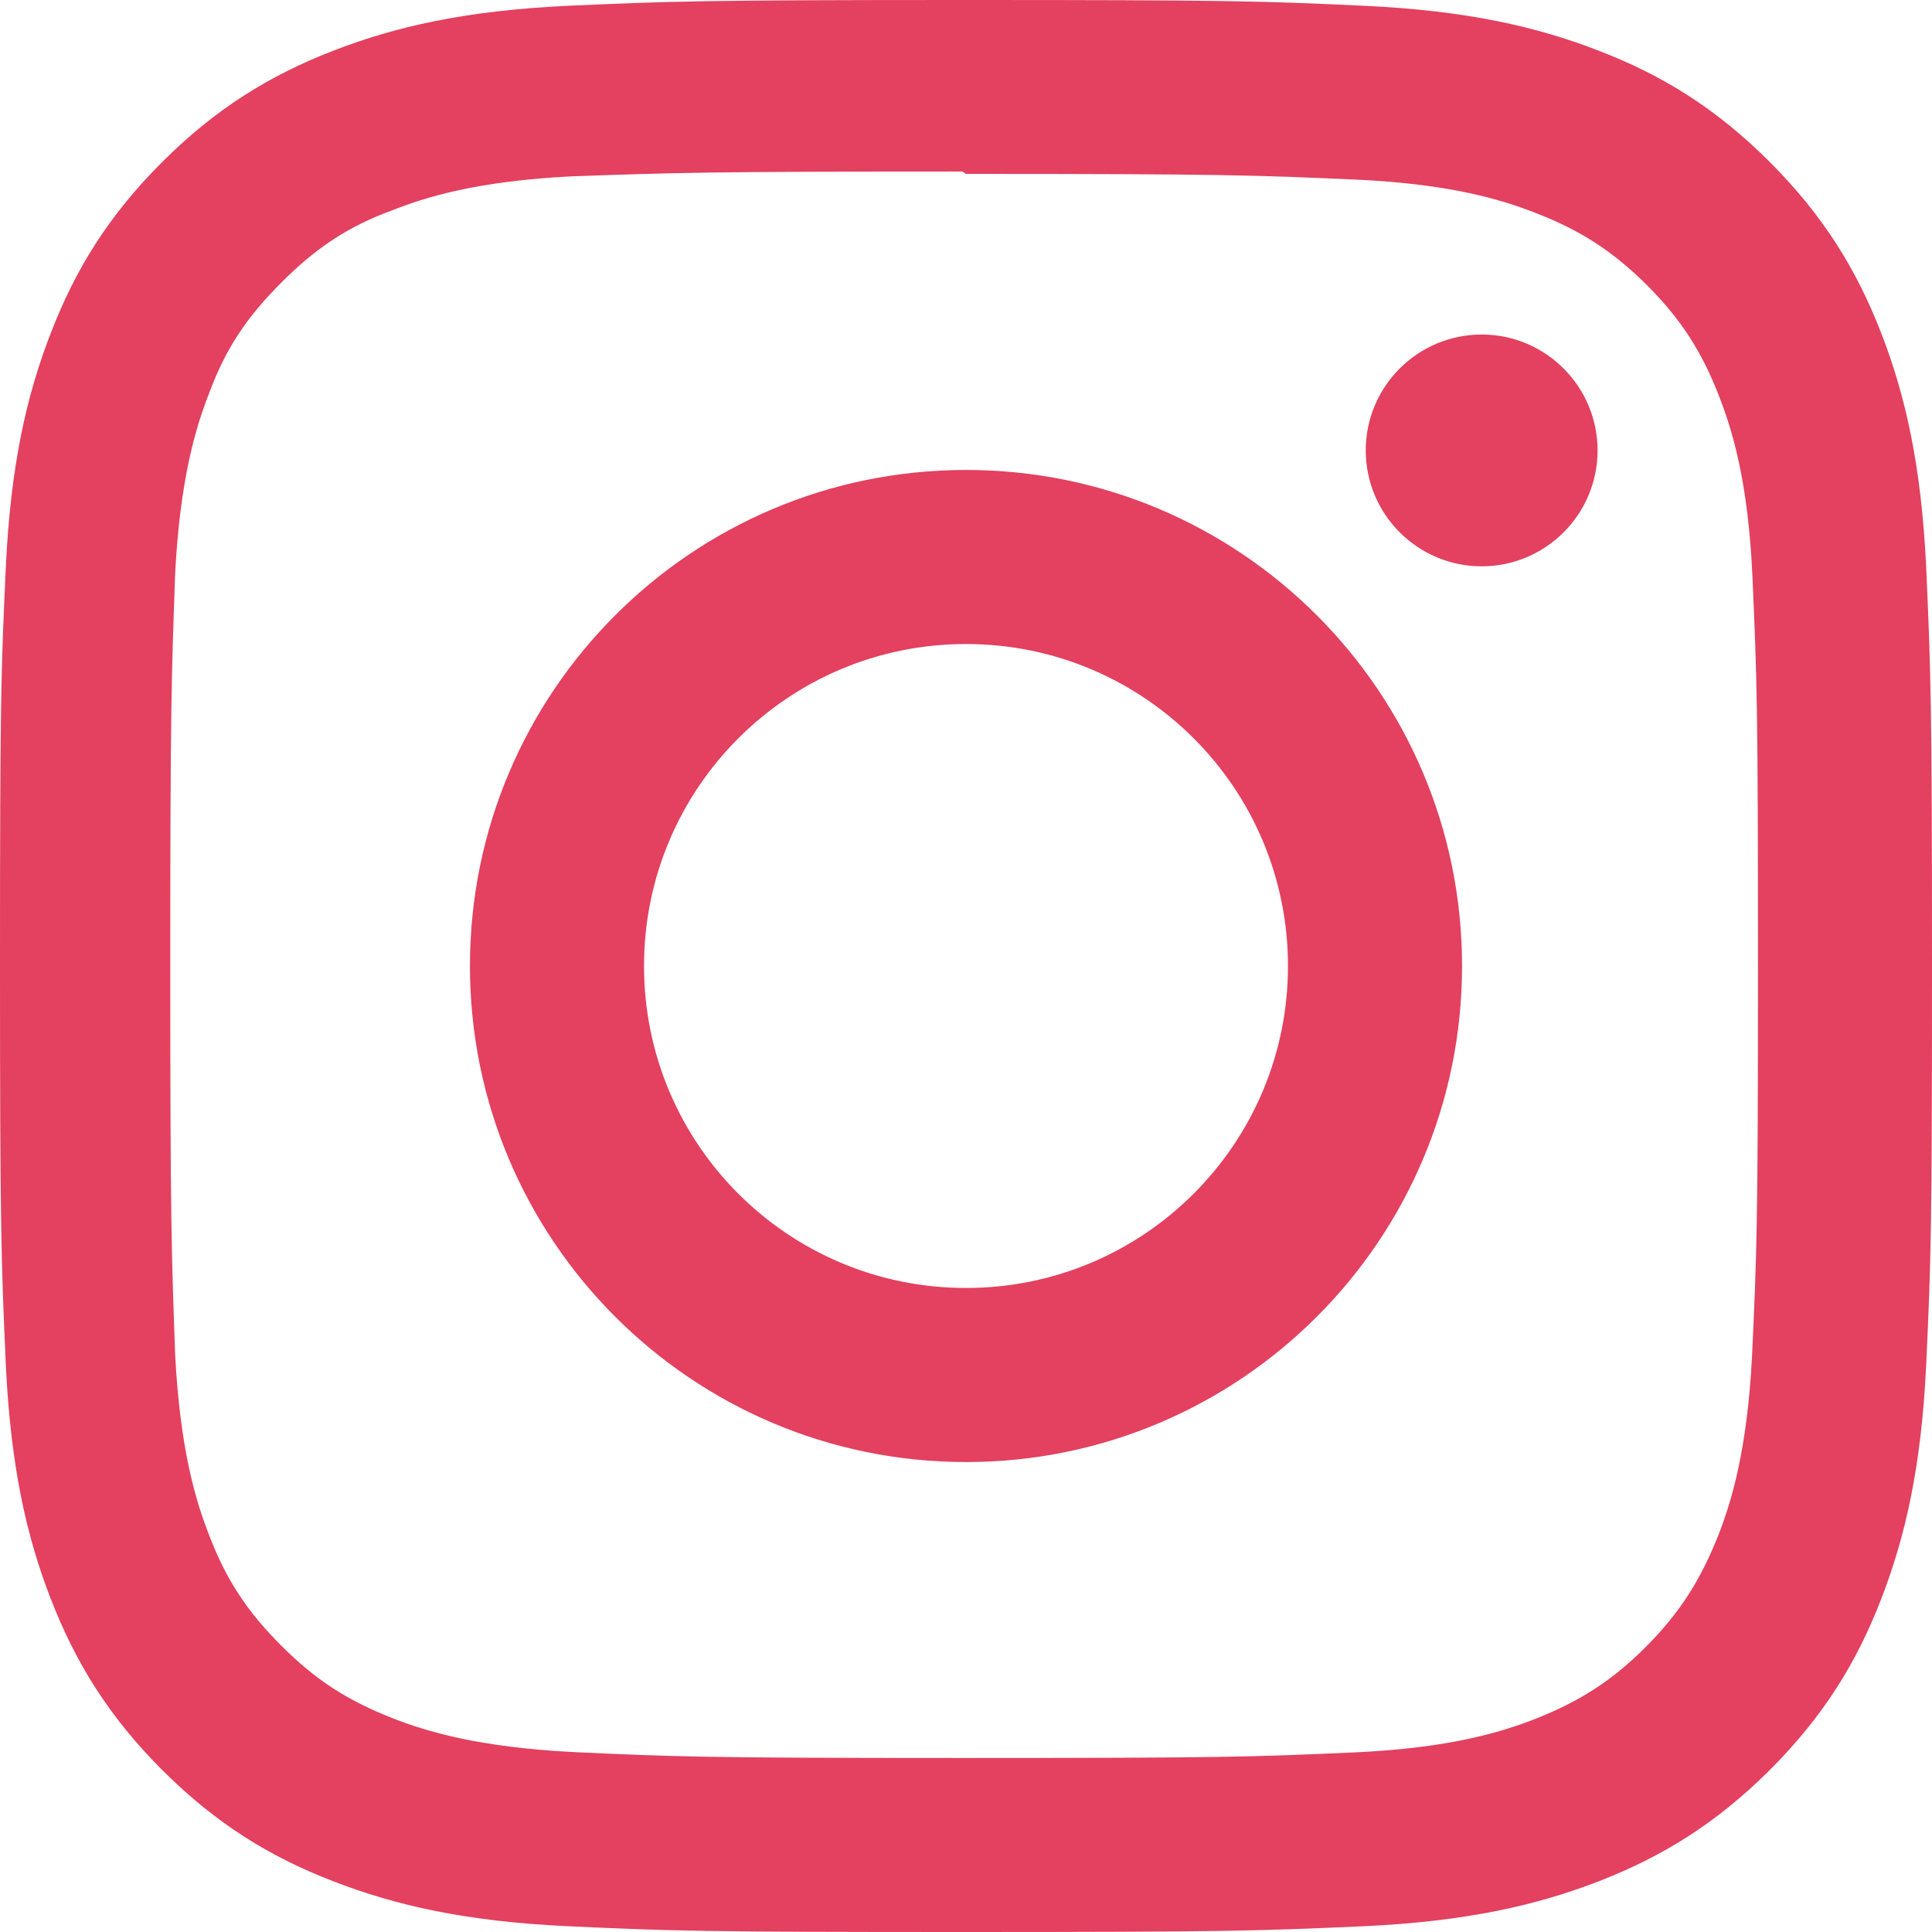
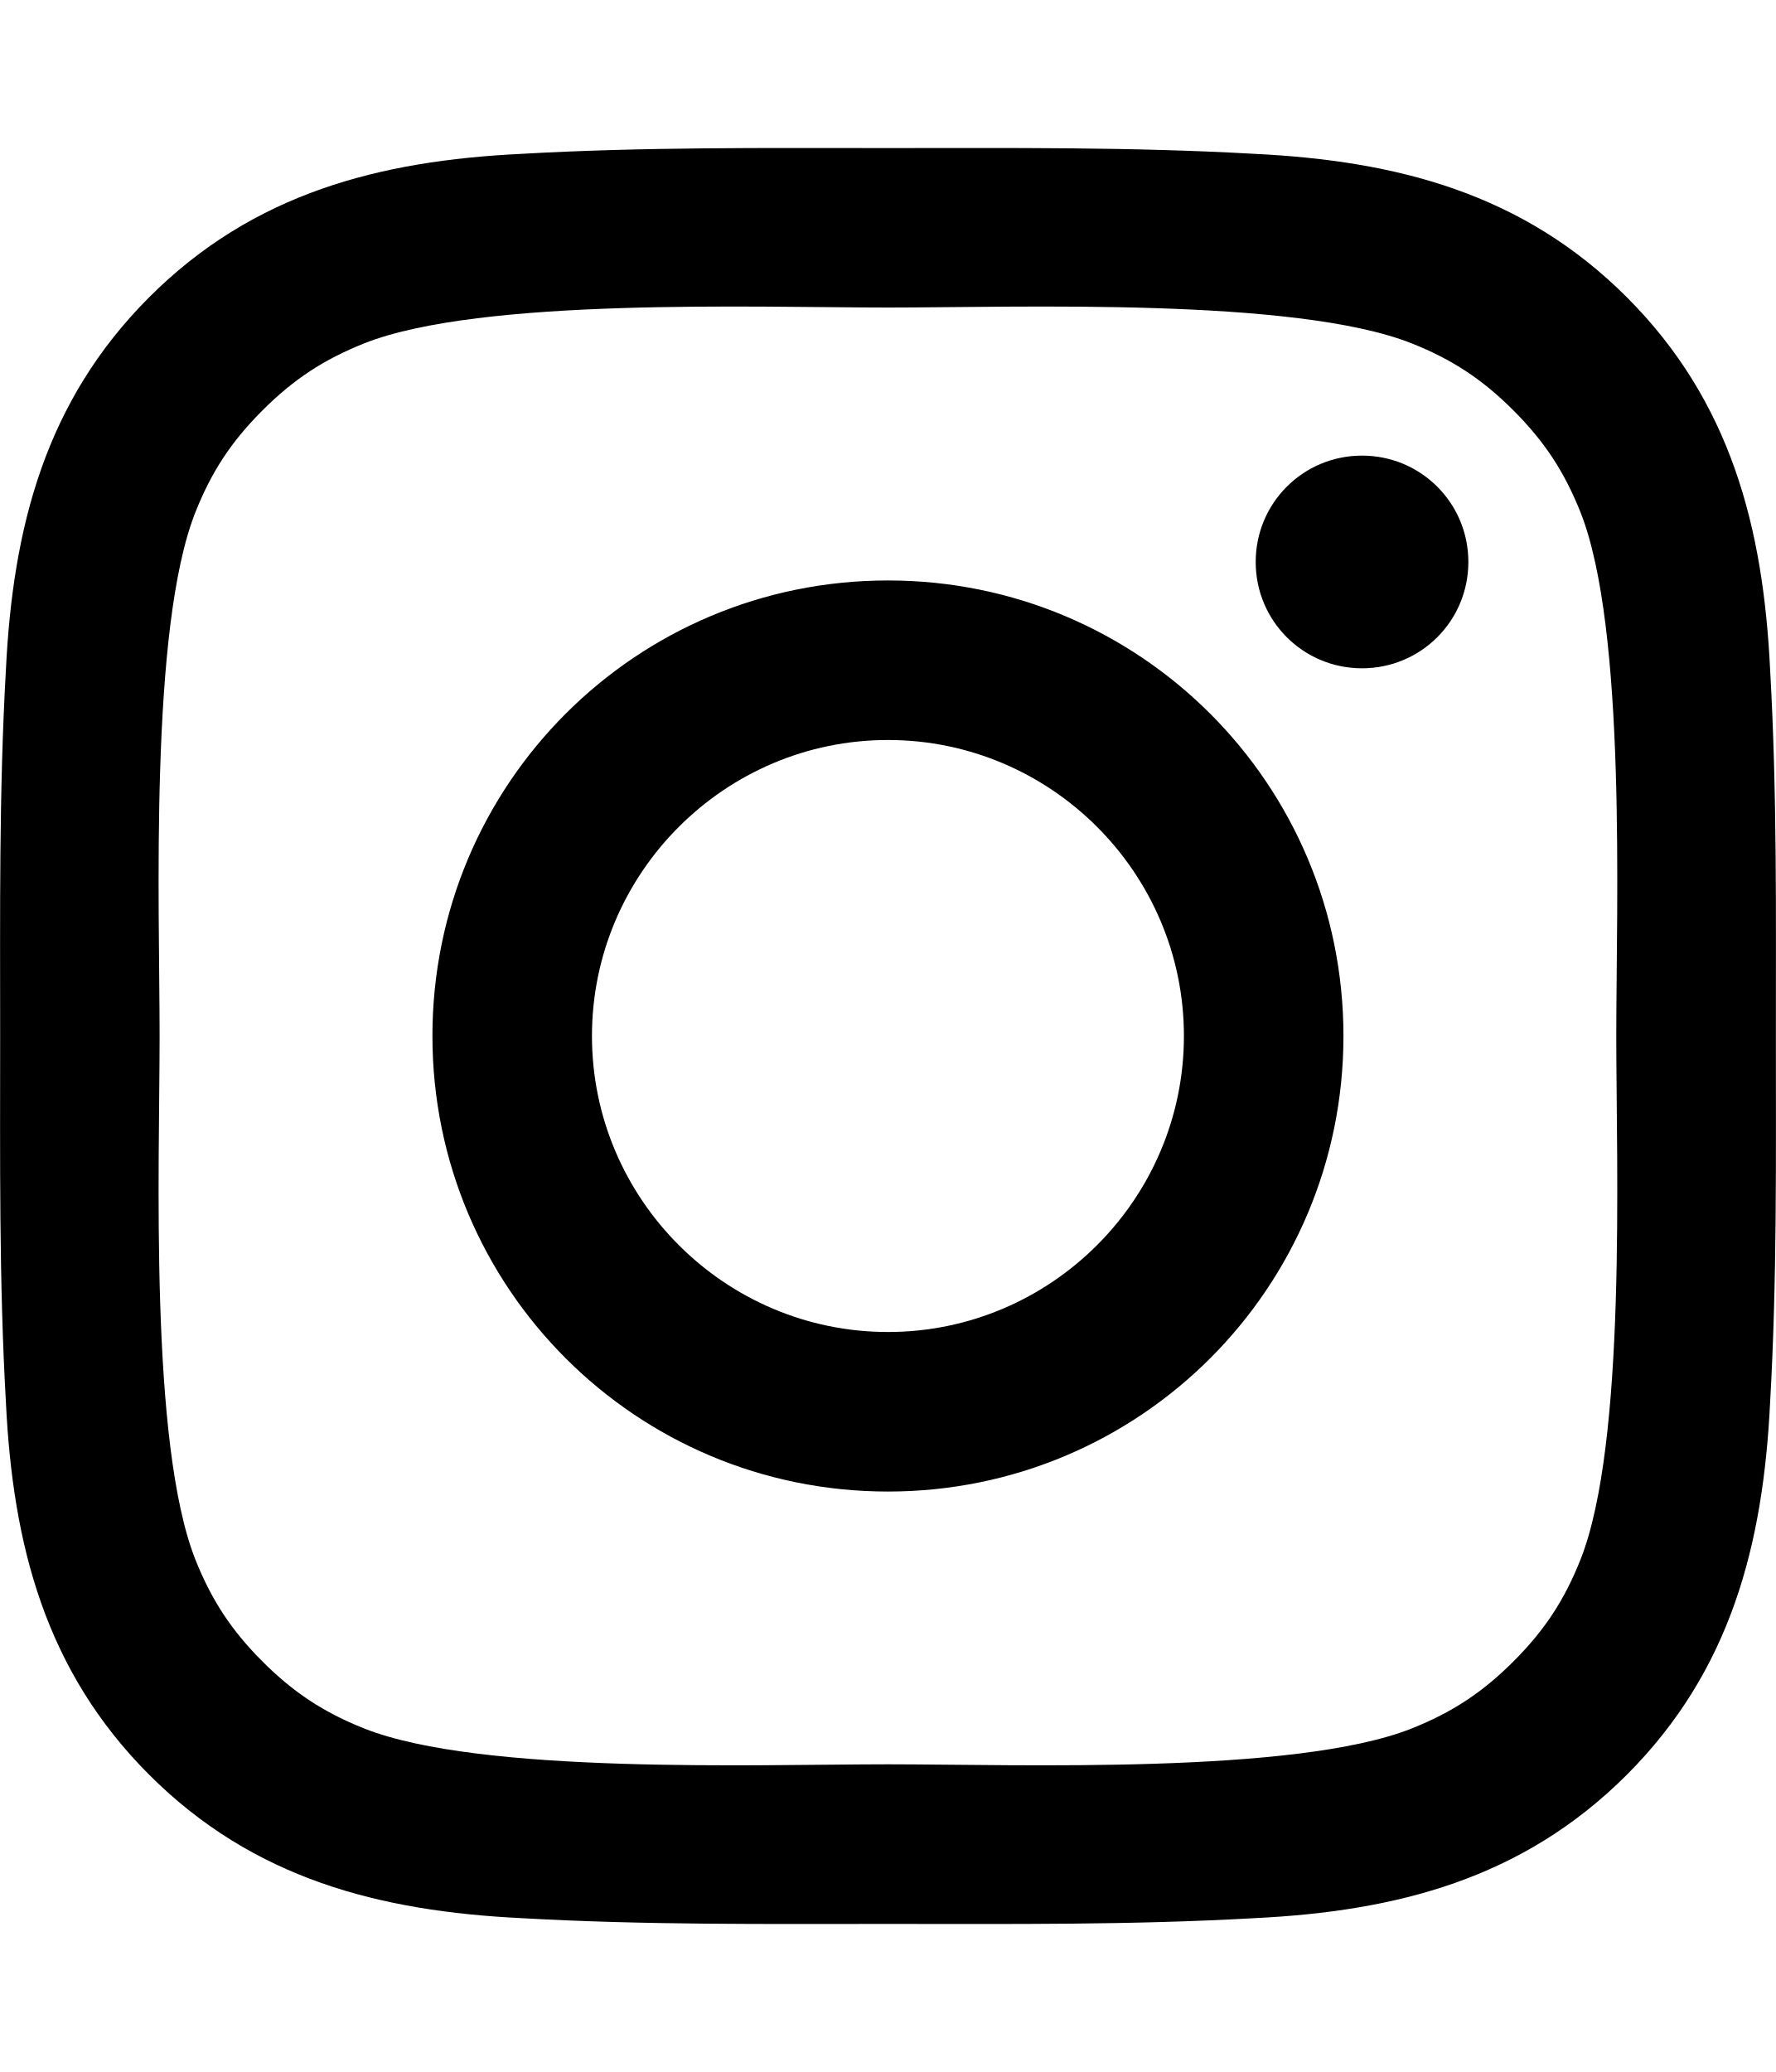
- <svg xmlns="http://www.w3.org/2000/svg" version="1.1" width="32" height="32" viewBox="0 0 32 32">
-   <path fill="#e4405f" d="M16 0c-4.347 0-4.889 0.020-6.596 0.096-1.704 0.080-2.864 0.348-3.884 0.744-1.052 0.408-1.945 0.956-2.835 1.845s-1.439 1.781-1.845 2.835c-0.396 1.020-0.665 2.18-0.744 3.884-0.080 1.707-0.096 2.249-0.096 6.596s0.020 4.889 0.096 6.596c0.080 1.703 0.348 2.864 0.744 3.884 0.408 1.051 0.956 1.945 1.845 2.835 0.889 0.888 1.781 1.439 2.835 1.845 1.021 0.395 2.181 0.665 3.884 0.744 1.707 0.080 2.249 0.096 6.596 0.096s4.889-0.020 6.596-0.096c1.703-0.080 2.864-0.349 3.884-0.744 1.051-0.408 1.945-0.957 2.835-1.845 0.888-0.889 1.439-1.78 1.845-2.835 0.395-1.020 0.665-2.181 0.744-3.884 0.080-1.707 0.096-2.249 0.096-6.596s-0.020-4.889-0.096-6.596c-0.080-1.703-0.349-2.865-0.744-3.884-0.408-1.052-0.957-1.945-1.845-2.835-0.889-0.889-1.78-1.439-2.835-1.845-1.020-0.396-2.181-0.665-3.884-0.744-1.707-0.080-2.249-0.096-6.596-0.096zM16 2.88c4.271 0 4.78 0.021 6.467 0.095 1.56 0.073 2.407 0.332 2.969 0.553 0.749 0.289 1.28 0.636 1.843 1.195 0.559 0.56 0.905 1.092 1.195 1.841 0.219 0.563 0.48 1.409 0.551 2.969 0.076 1.688 0.093 2.195 0.093 6.467s-0.020 4.78-0.099 6.467c-0.081 1.56-0.341 2.407-0.561 2.969-0.299 0.749-0.639 1.28-1.199 1.843-0.559 0.559-1.099 0.905-1.84 1.195-0.56 0.219-1.42 0.48-2.98 0.551-1.699 0.076-2.199 0.093-6.479 0.093-4.281 0-4.781-0.020-6.479-0.099-1.561-0.081-2.421-0.341-2.981-0.561-0.759-0.299-1.28-0.639-1.839-1.199-0.561-0.559-0.92-1.099-1.2-1.84-0.22-0.56-0.479-1.42-0.56-2.98-0.060-1.68-0.081-2.199-0.081-6.459 0-4.261 0.021-4.781 0.081-6.481 0.081-1.56 0.34-2.419 0.56-2.979 0.28-0.76 0.639-1.28 1.2-1.841 0.559-0.559 1.080-0.919 1.839-1.197 0.56-0.221 1.401-0.481 2.961-0.561 1.7-0.060 2.2-0.080 6.479-0.080l0.060 0.040zM16 7.784c-4.54 0-8.216 3.68-8.216 8.216 0 4.54 3.68 8.216 8.216 8.216 4.54 0 8.216-3.68 8.216-8.216 0-4.54-3.68-8.216-8.216-8.216zM16 21.333c-2.947 0-5.333-2.387-5.333-5.333s2.387-5.333 5.333-5.333 5.333 2.387 5.333 5.333-2.387 5.333-5.333 5.333zM26.461 7.46c0 1.060-0.861 1.92-1.92 1.92-1.060 0-1.92-0.861-1.92-1.92s0.861-1.919 1.92-1.919c1.057-0.001 1.92 0.86 1.92 1.919z" />
+ <svg xmlns="http://www.w3.org/2000/svg" version="1.1" width="24" height="28" viewBox="0 0 24 28">
+   <path d="M16 14c0-2.203-1.797-4-4-4s-4 1.797-4 4 1.797 4 4 4 4-1.797 4-4zM18.156 14c0 3.406-2.75 6.156-6.156 6.156s-6.156-2.75-6.156-6.156 2.75-6.156 6.156-6.156 6.156 2.75 6.156 6.156zM19.844 7.594c0 0.797-0.641 1.437-1.437 1.437s-1.437-0.641-1.437-1.437 0.641-1.437 1.437-1.437 1.437 0.641 1.437 1.437zM12 4.156c-1.75 0-5.5-0.141-7.078 0.484-0.547 0.219-0.953 0.484-1.375 0.906s-0.688 0.828-0.906 1.375c-0.625 1.578-0.484 5.328-0.484 7.078s-0.141 5.5 0.484 7.078c0.219 0.547 0.484 0.953 0.906 1.375s0.828 0.688 1.375 0.906c1.578 0.625 5.328 0.484 7.078 0.484s5.5 0.141 7.078-0.484c0.547-0.219 0.953-0.484 1.375-0.906s0.688-0.828 0.906-1.375c0.625-1.578 0.484-5.328 0.484-7.078s0.141-5.5-0.484-7.078c-0.219-0.547-0.484-0.953-0.906-1.375s-0.828-0.688-1.375-0.906c-1.578-0.625-5.328-0.484-7.078-0.484zM24 14c0 1.656 0.016 3.297-0.078 4.953-0.094 1.922-0.531 3.625-1.937 5.031s-3.109 1.844-5.031 1.937c-1.656 0.094-3.297 0.078-4.953 0.078s-3.297 0.016-4.953-0.078c-1.922-0.094-3.625-0.531-5.031-1.937s-1.844-3.109-1.937-5.031c-0.094-1.656-0.078-3.297-0.078-4.953s-0.016-3.297 0.078-4.953c0.094-1.922 0.531-3.625 1.937-5.031s3.109-1.844 5.031-1.937c1.656-0.094 3.297-0.078 4.953-0.078s3.297-0.016 4.953 0.078c1.922 0.094 3.625 0.531 5.031 1.937s1.844 3.109 1.937 5.031c0.094 1.656 0.078 3.297 0.078 4.953z" />
</svg>
